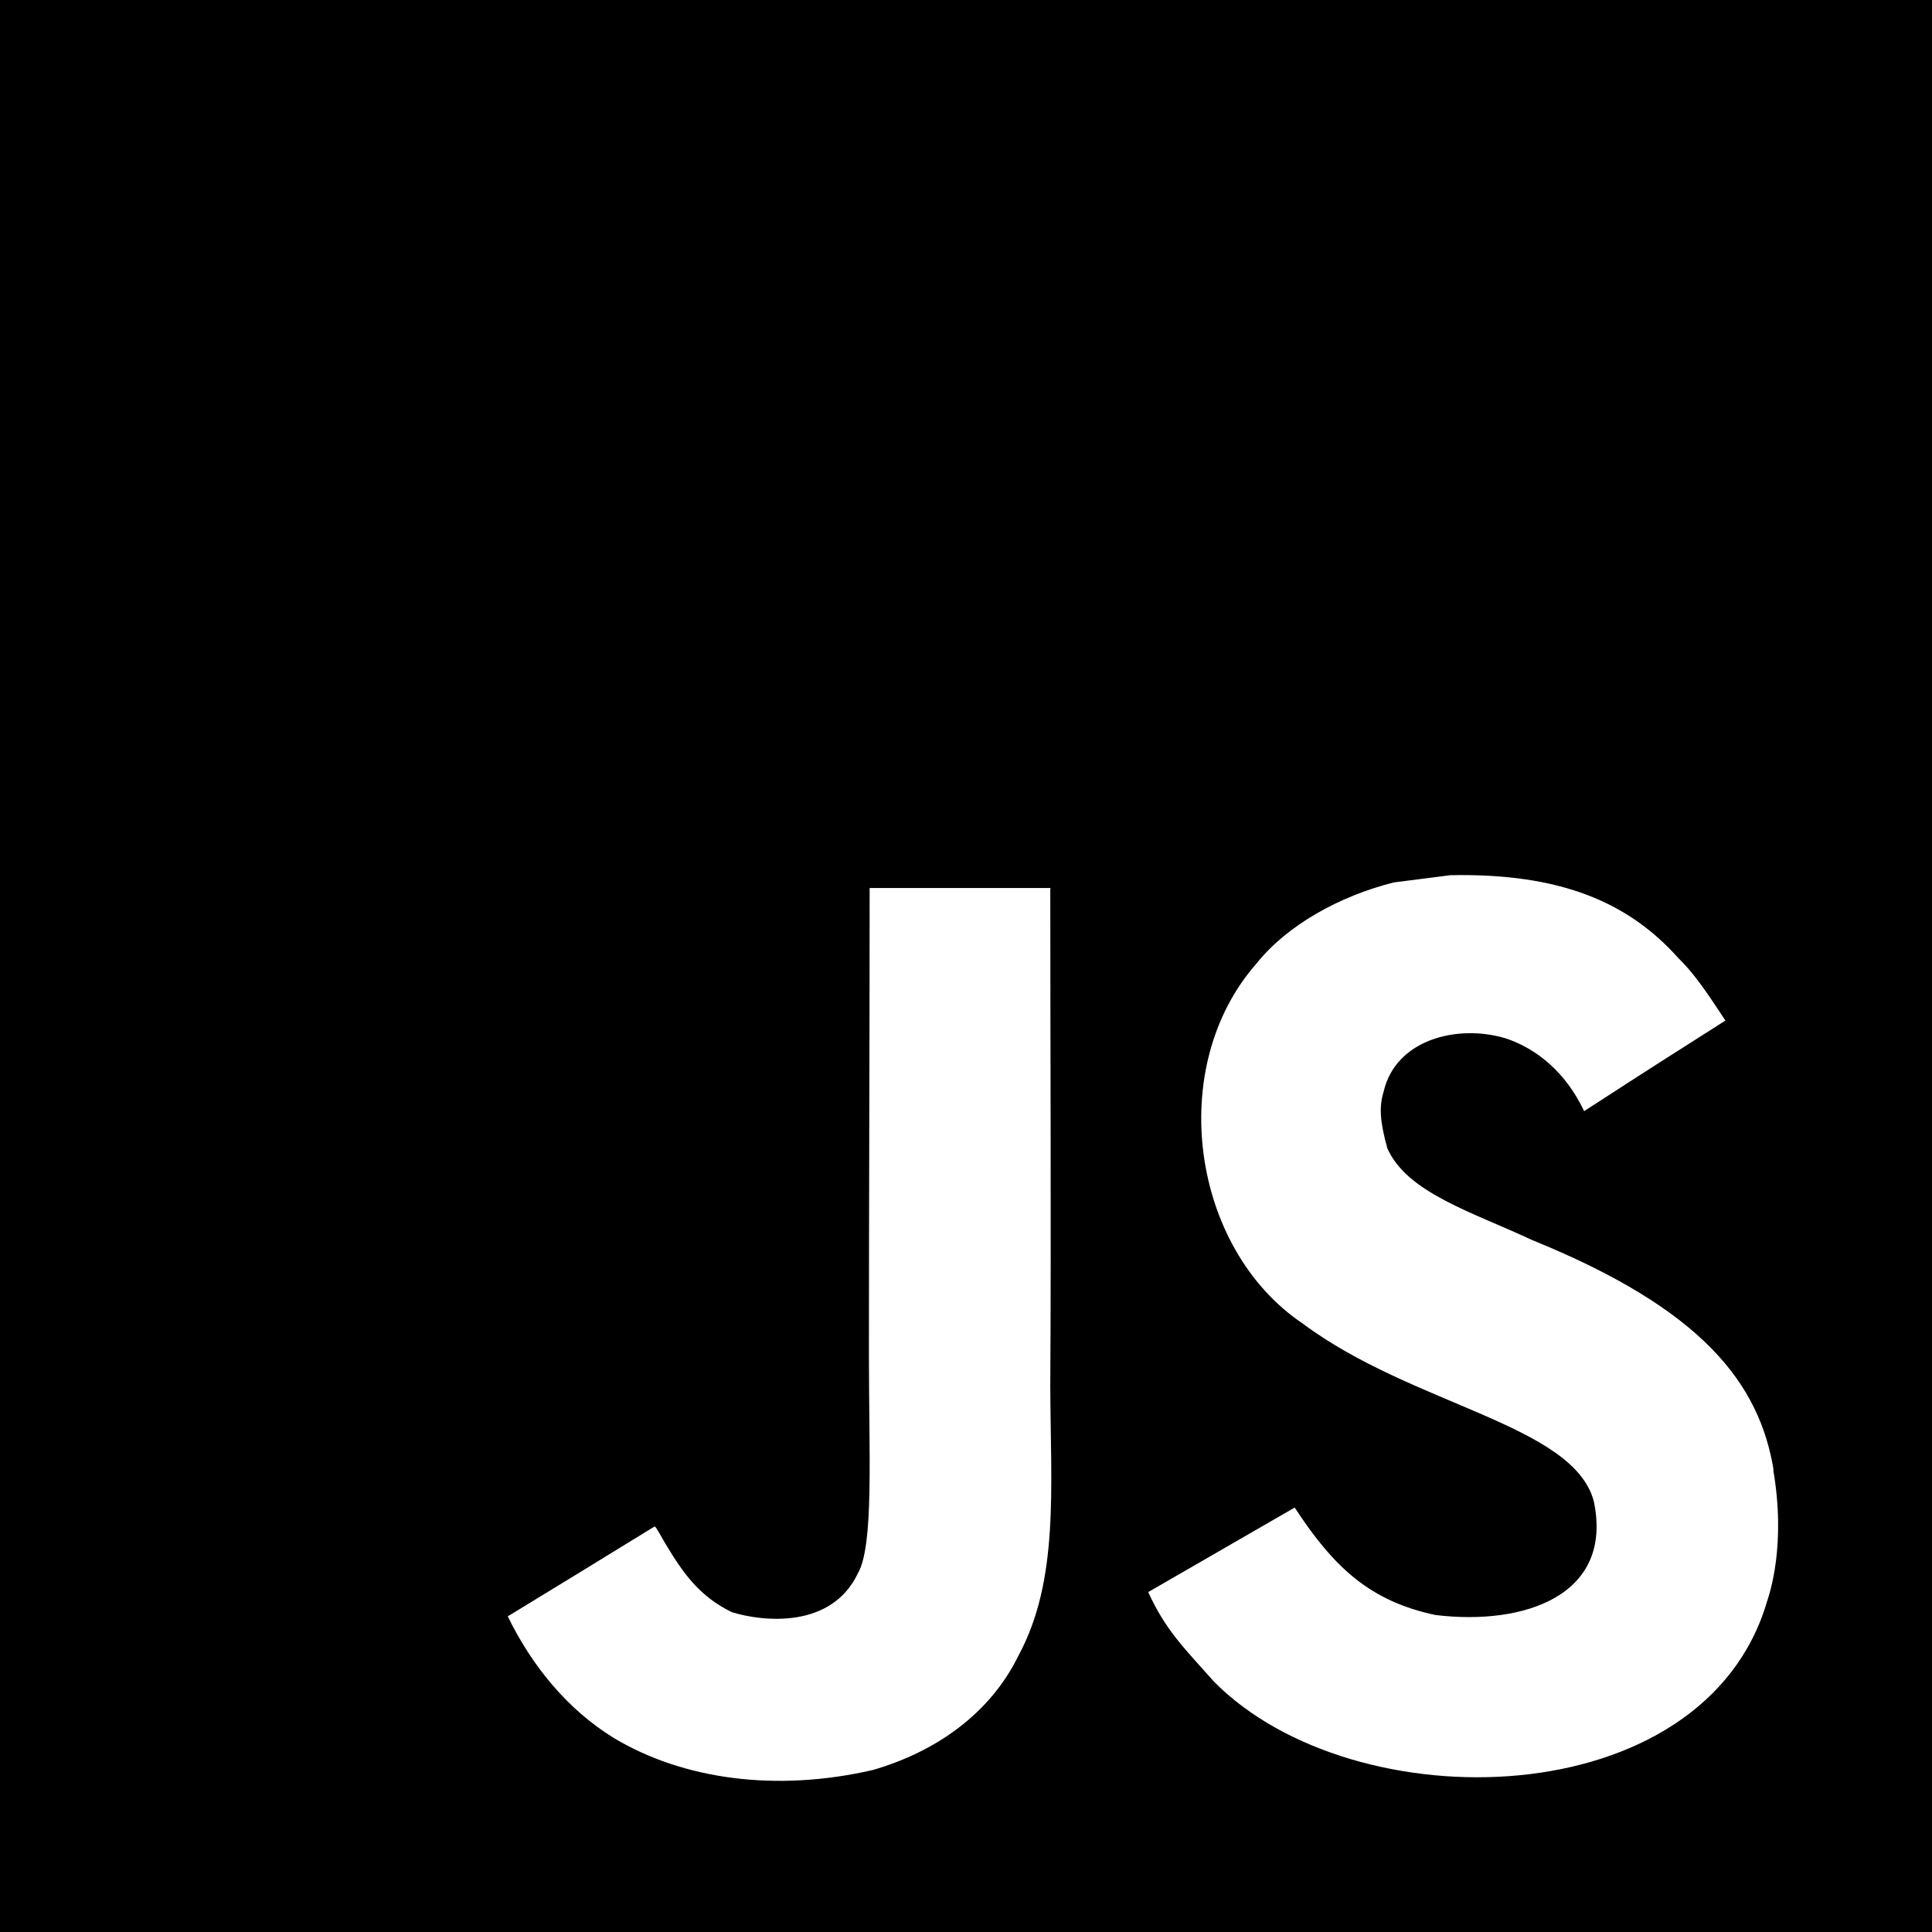
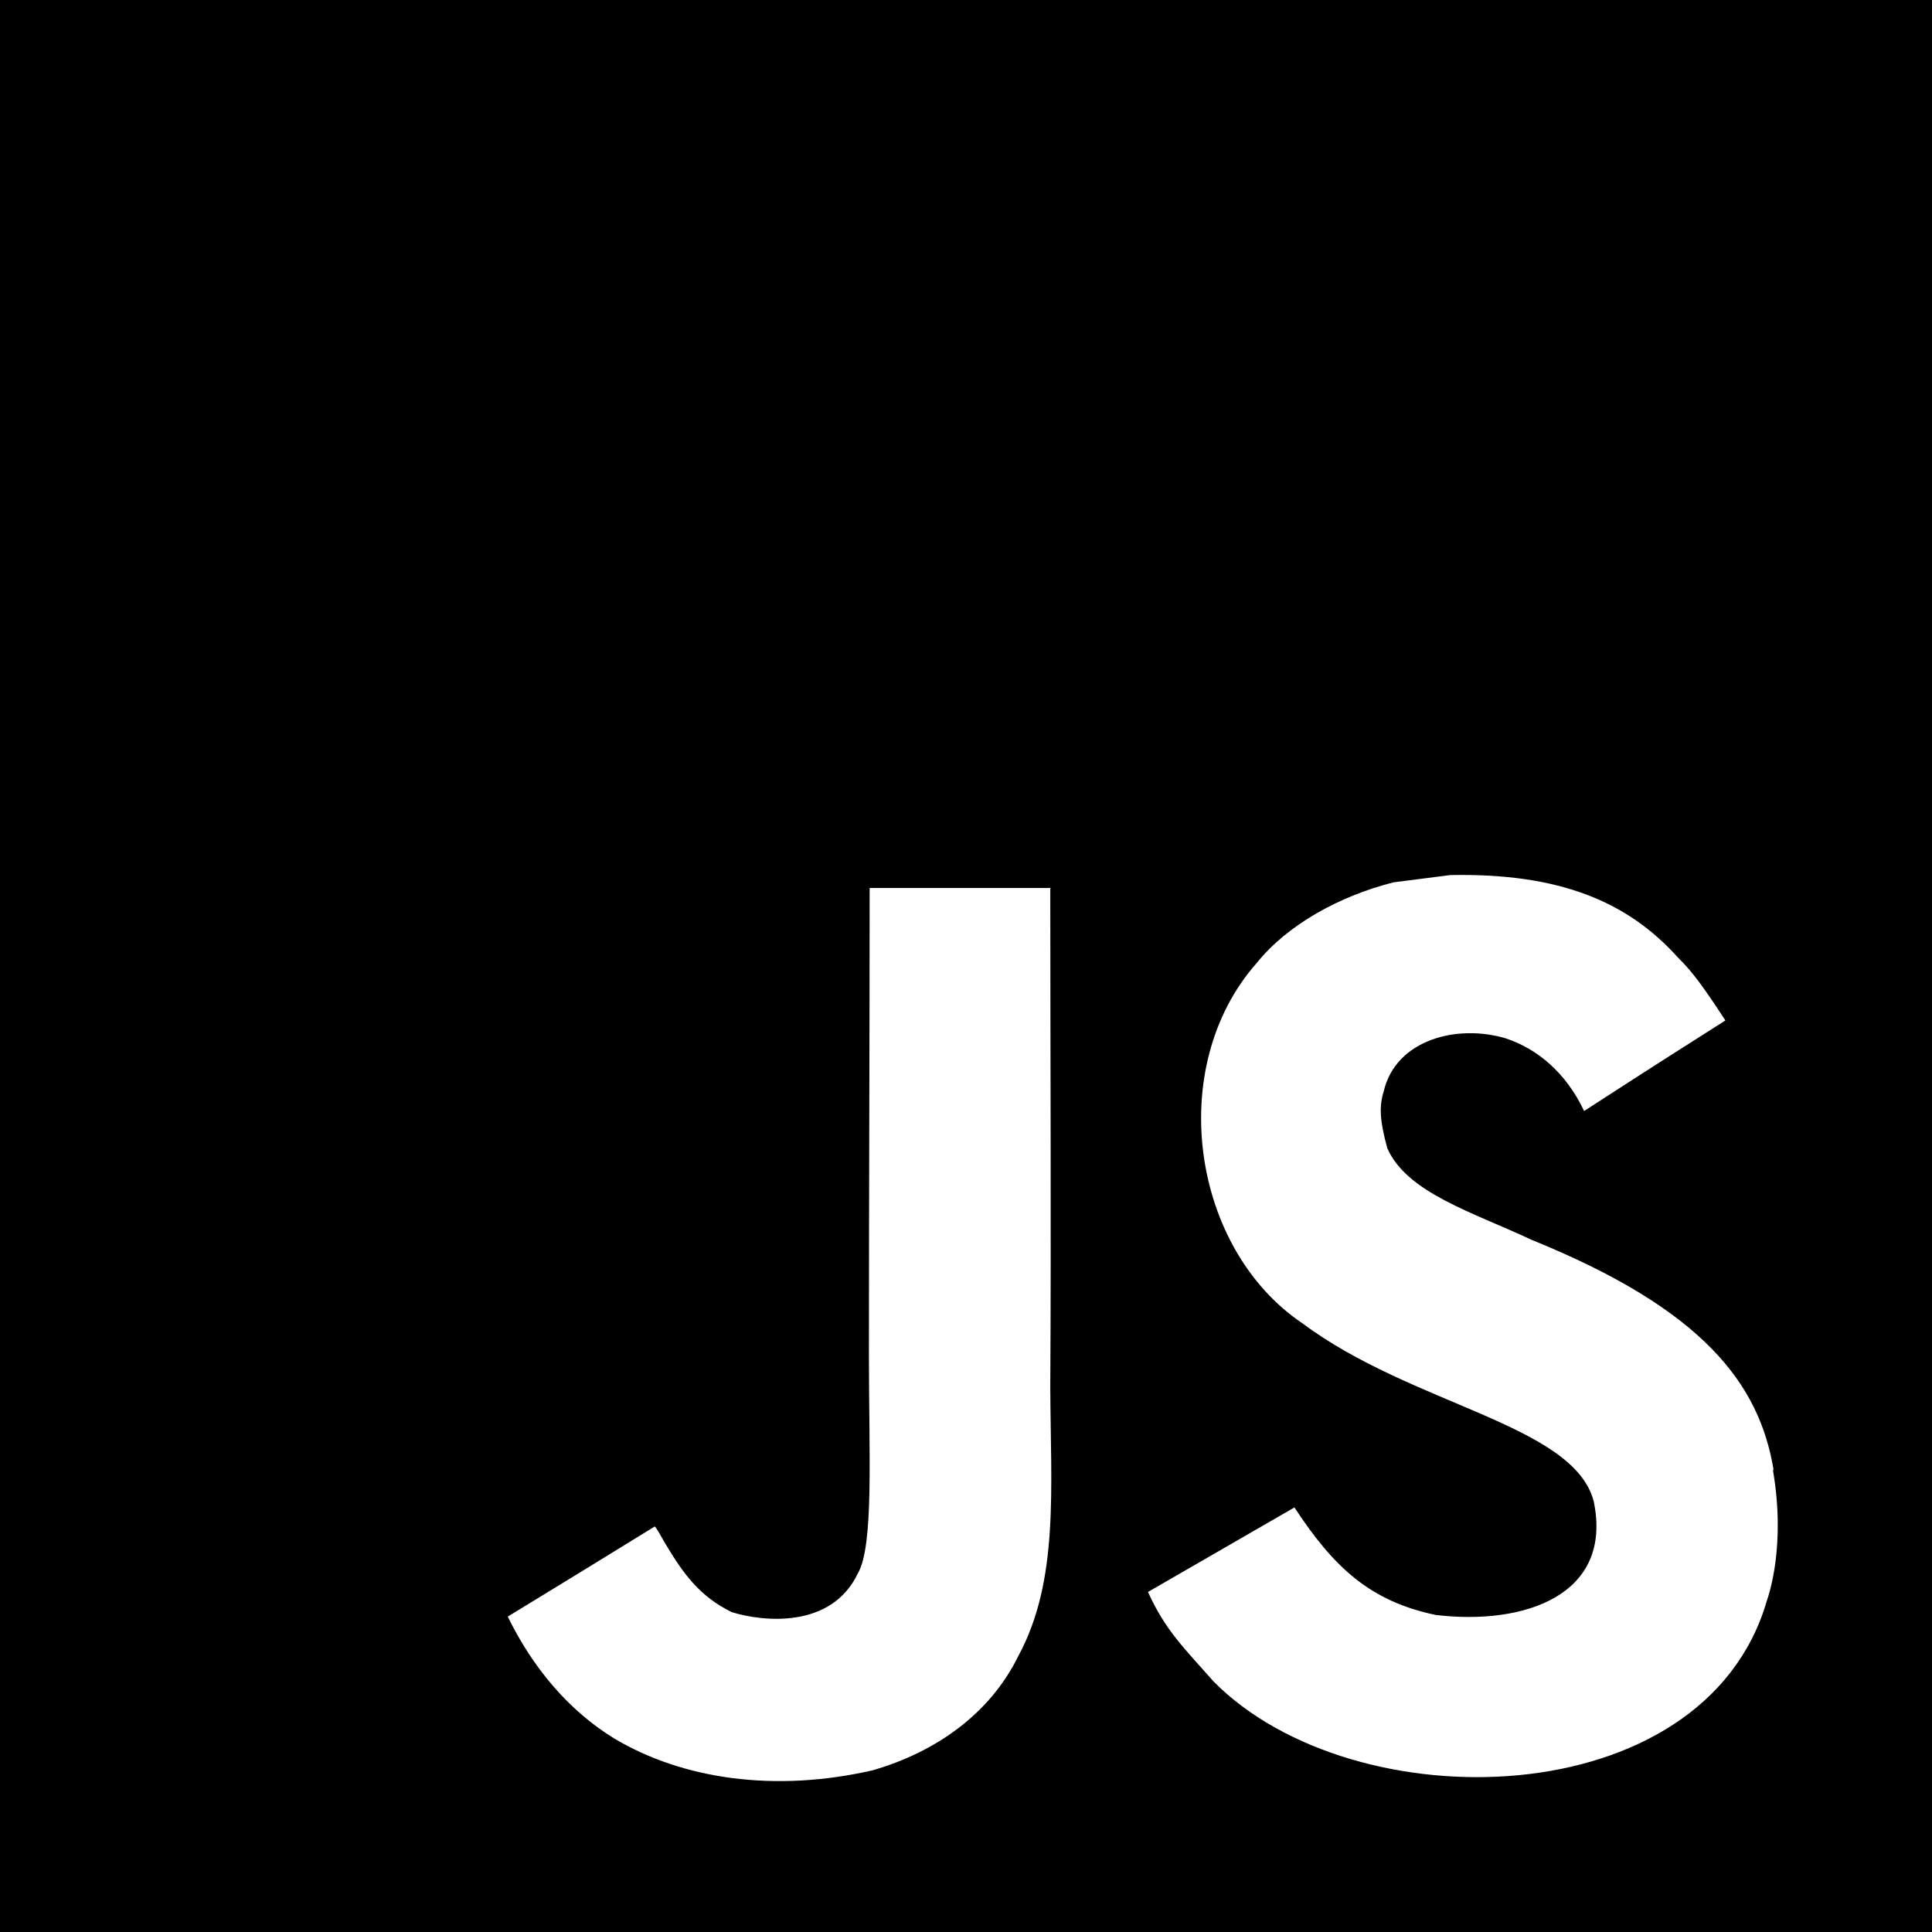
<svg xmlns="http://www.w3.org/2000/svg" width="16" height="16" viewBox="0 0 16 16">
-   <path d="M0 0h16v16H0V0zm14.69 12.184c-.117-.73-.593-1.343-2.003-1.915-.49-.23-1.035-.39-1.198-.76-.06-.22-.07-.34-.03-.47.1-.43.61-.56 1.01-.44.26.086.5.285.65.603.69-.447.69-.444 1.17-.75-.18-.275-.27-.4-.39-.518-.416-.465-.98-.704-1.887-.686l-.47.06c-.45.114-.88.352-1.135.67-.758.86-.54 2.363.38 2.982.91.68 2.242.835 2.412 1.472.165.78-.574 1.032-1.31.943-.54-.114-.84-.39-1.167-.89l-1.213.7c.146.32.3.465.545.742 1.16 1.173 4.06 1.115 4.58-.665.02-.06.16-.468.05-1.096zM8.7 7.354H7.202c0 1.292-.006 2.576-.006 3.87 0 .822.042 1.576-.092 1.807-.22.46-.786.4-1.044.32-.264-.13-.398-.313-.553-.573-.042-.074-.074-.132-.085-.137-.406.25-.81.497-1.217.745.203.416.5.776.883 1.01.57.34 1.336.447 2.138.263.522-.15.972-.466 1.207-.945.34-.627.268-1.387.265-2.23.008-1.37 0-2.742 0-4.12z" fill-rule="evenodd" />
+   <path d="M0 0h16v16H0V0zm14.69 12.184c-.117-.73-.593-1.343-2.003-1.915-.49-.23-1.035-.39-1.198-.76-.06-.22-.07-.34-.03-.47.1-.43.61-.56 1.01-.44.26.085.5.284.65.602.69-.447.69-.444 1.17-.75-.18-.275-.27-.4-.39-.518-.417-.465-.98-.704-1.888-.686l-.47.06c-.45.114-.88.352-1.135.67-.758.86-.54 2.363.38 2.982.91.68 2.242.835 2.412 1.472.164.78-.575 1.032-1.31.943-.54-.114-.84-.39-1.168-.89l-1.213.7c.145.32.3.465.544.742 1.16 1.173 4.06 1.115 4.58-.665.02-.06.16-.468.05-1.096zM8.7 7.354H7.202c0 1.292-.006 2.576-.006 3.87 0 .822.042 1.576-.092 1.807-.22.46-.786.4-1.044.32-.264-.13-.398-.312-.553-.572-.042-.074-.074-.132-.085-.137-.406.25-.81.498-1.217.746.203.416.5.776.883 1.01.57.34 1.336.447 2.138.263.522-.15.972-.467 1.207-.946.34-.627.268-1.387.265-2.23.008-1.37 0-2.742 0-4.12z" fill-rule="evenodd" />
</svg>
